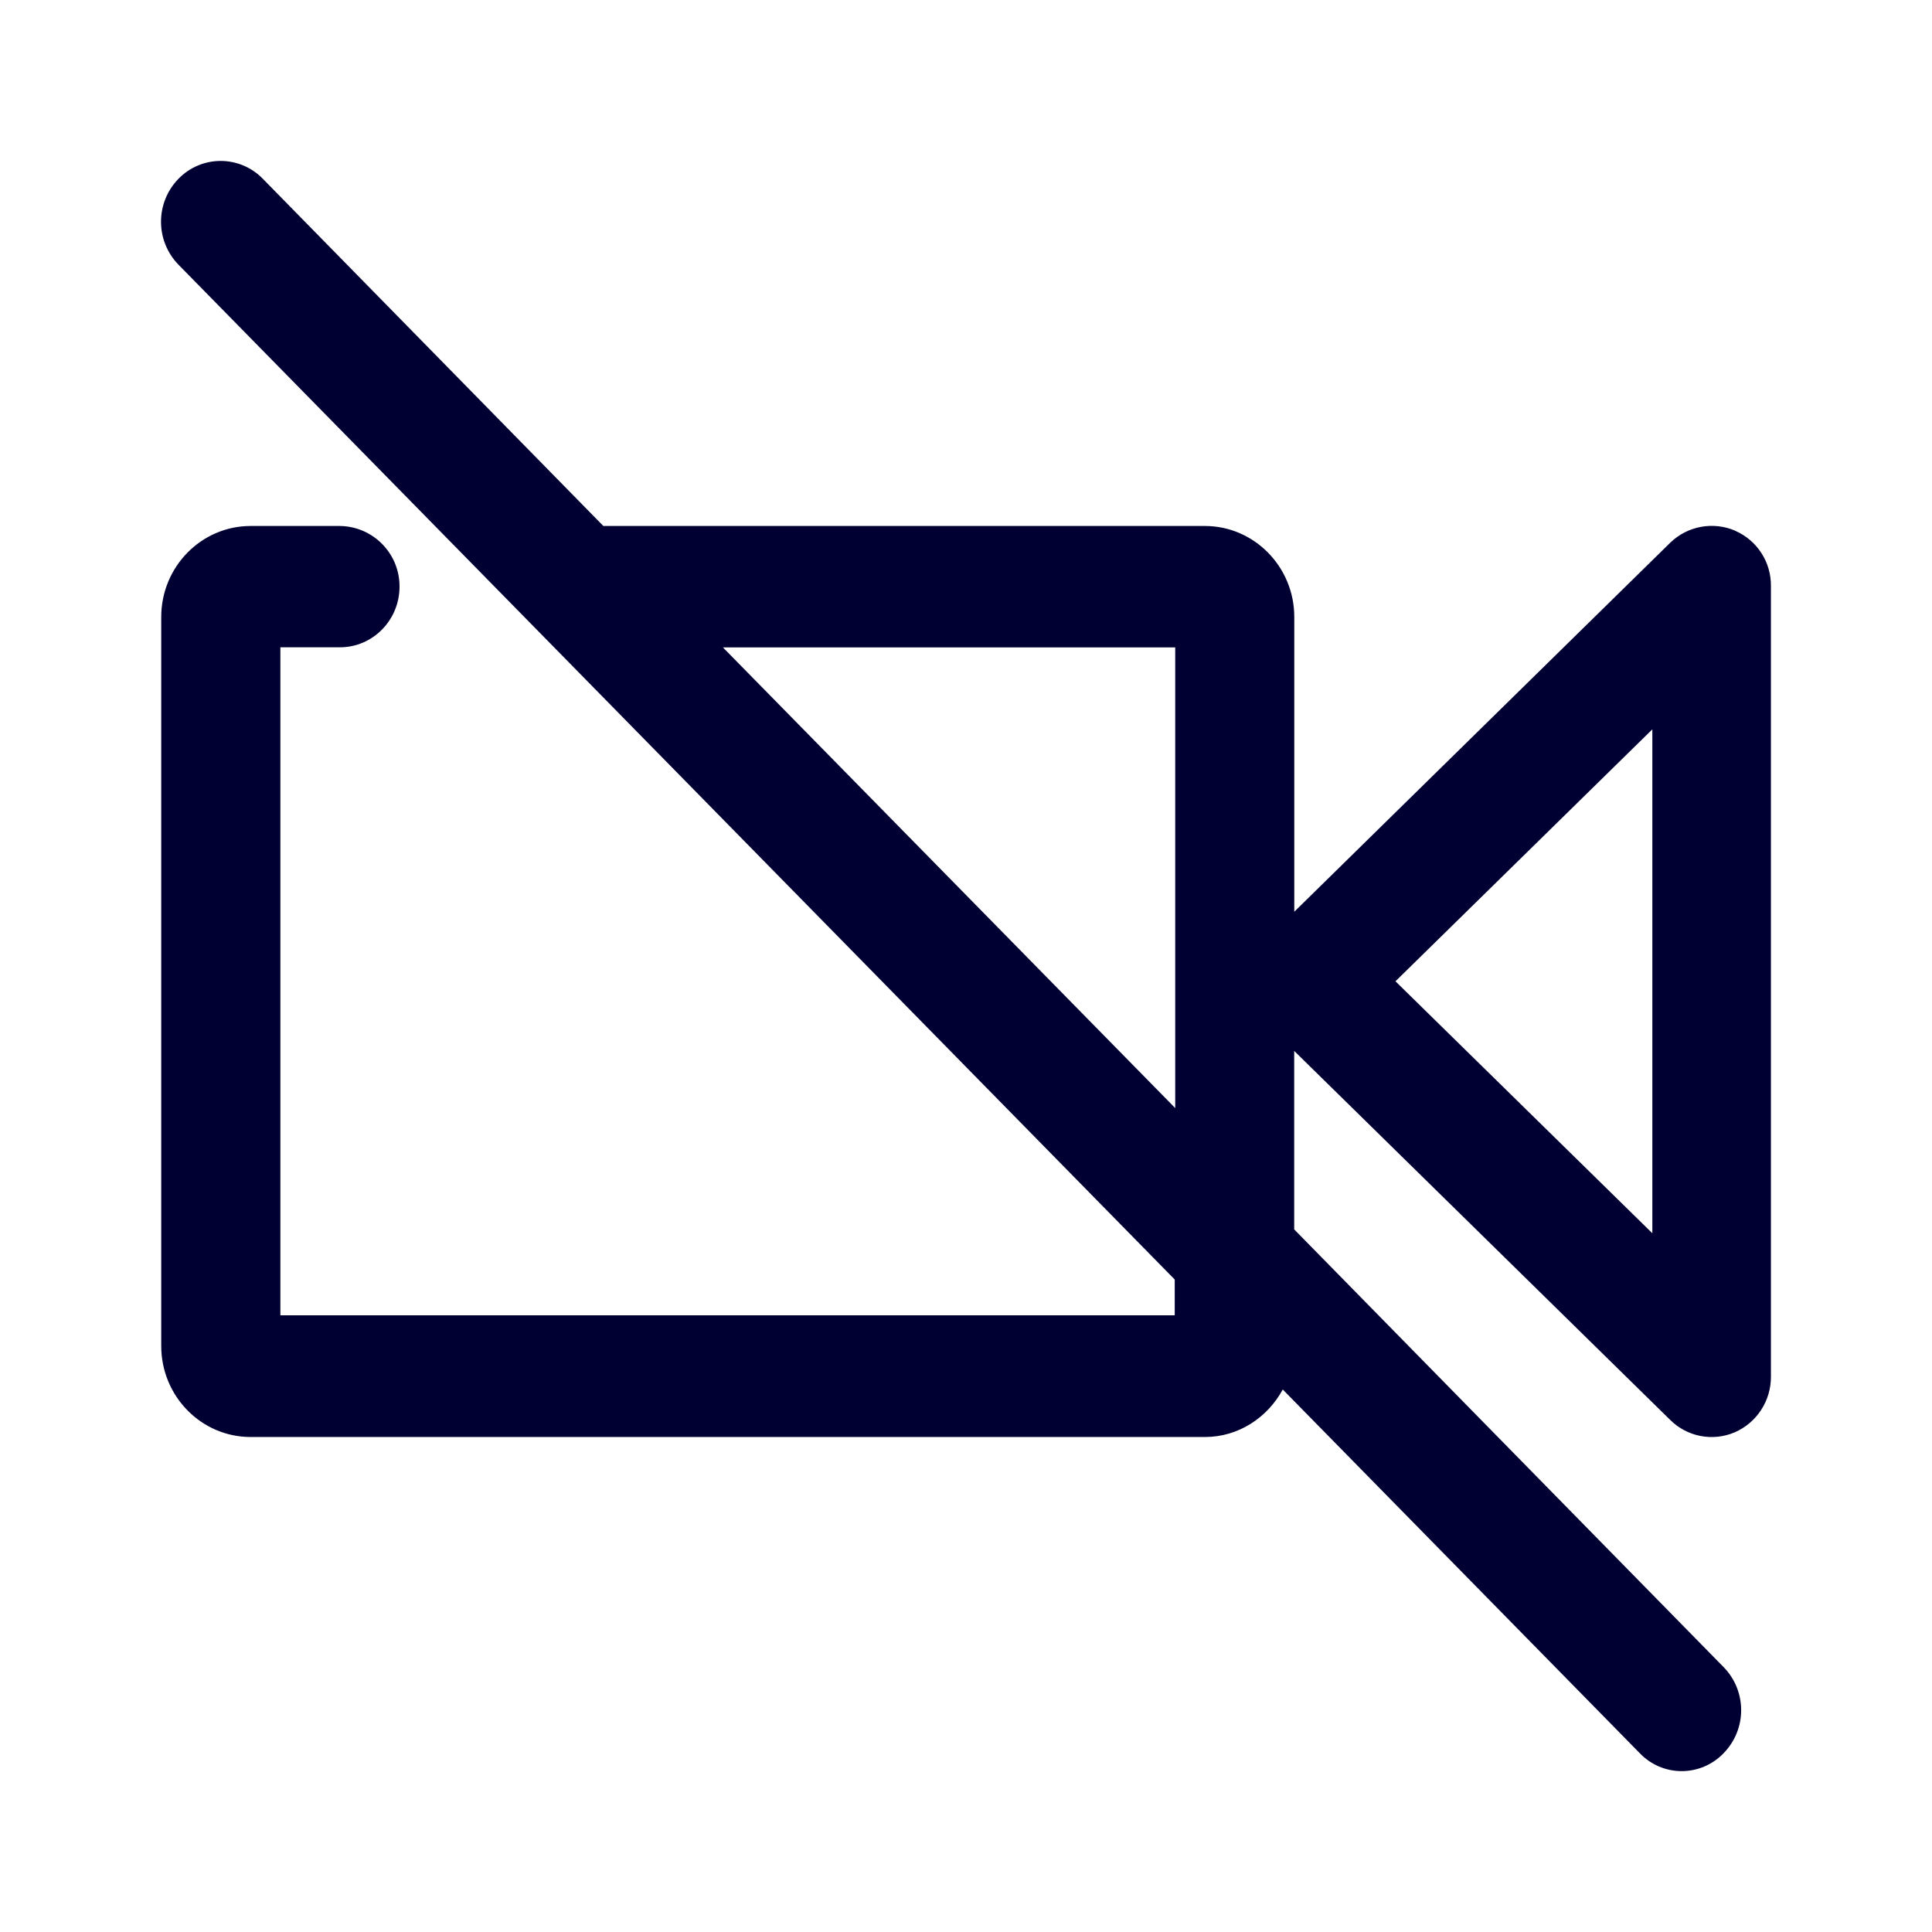
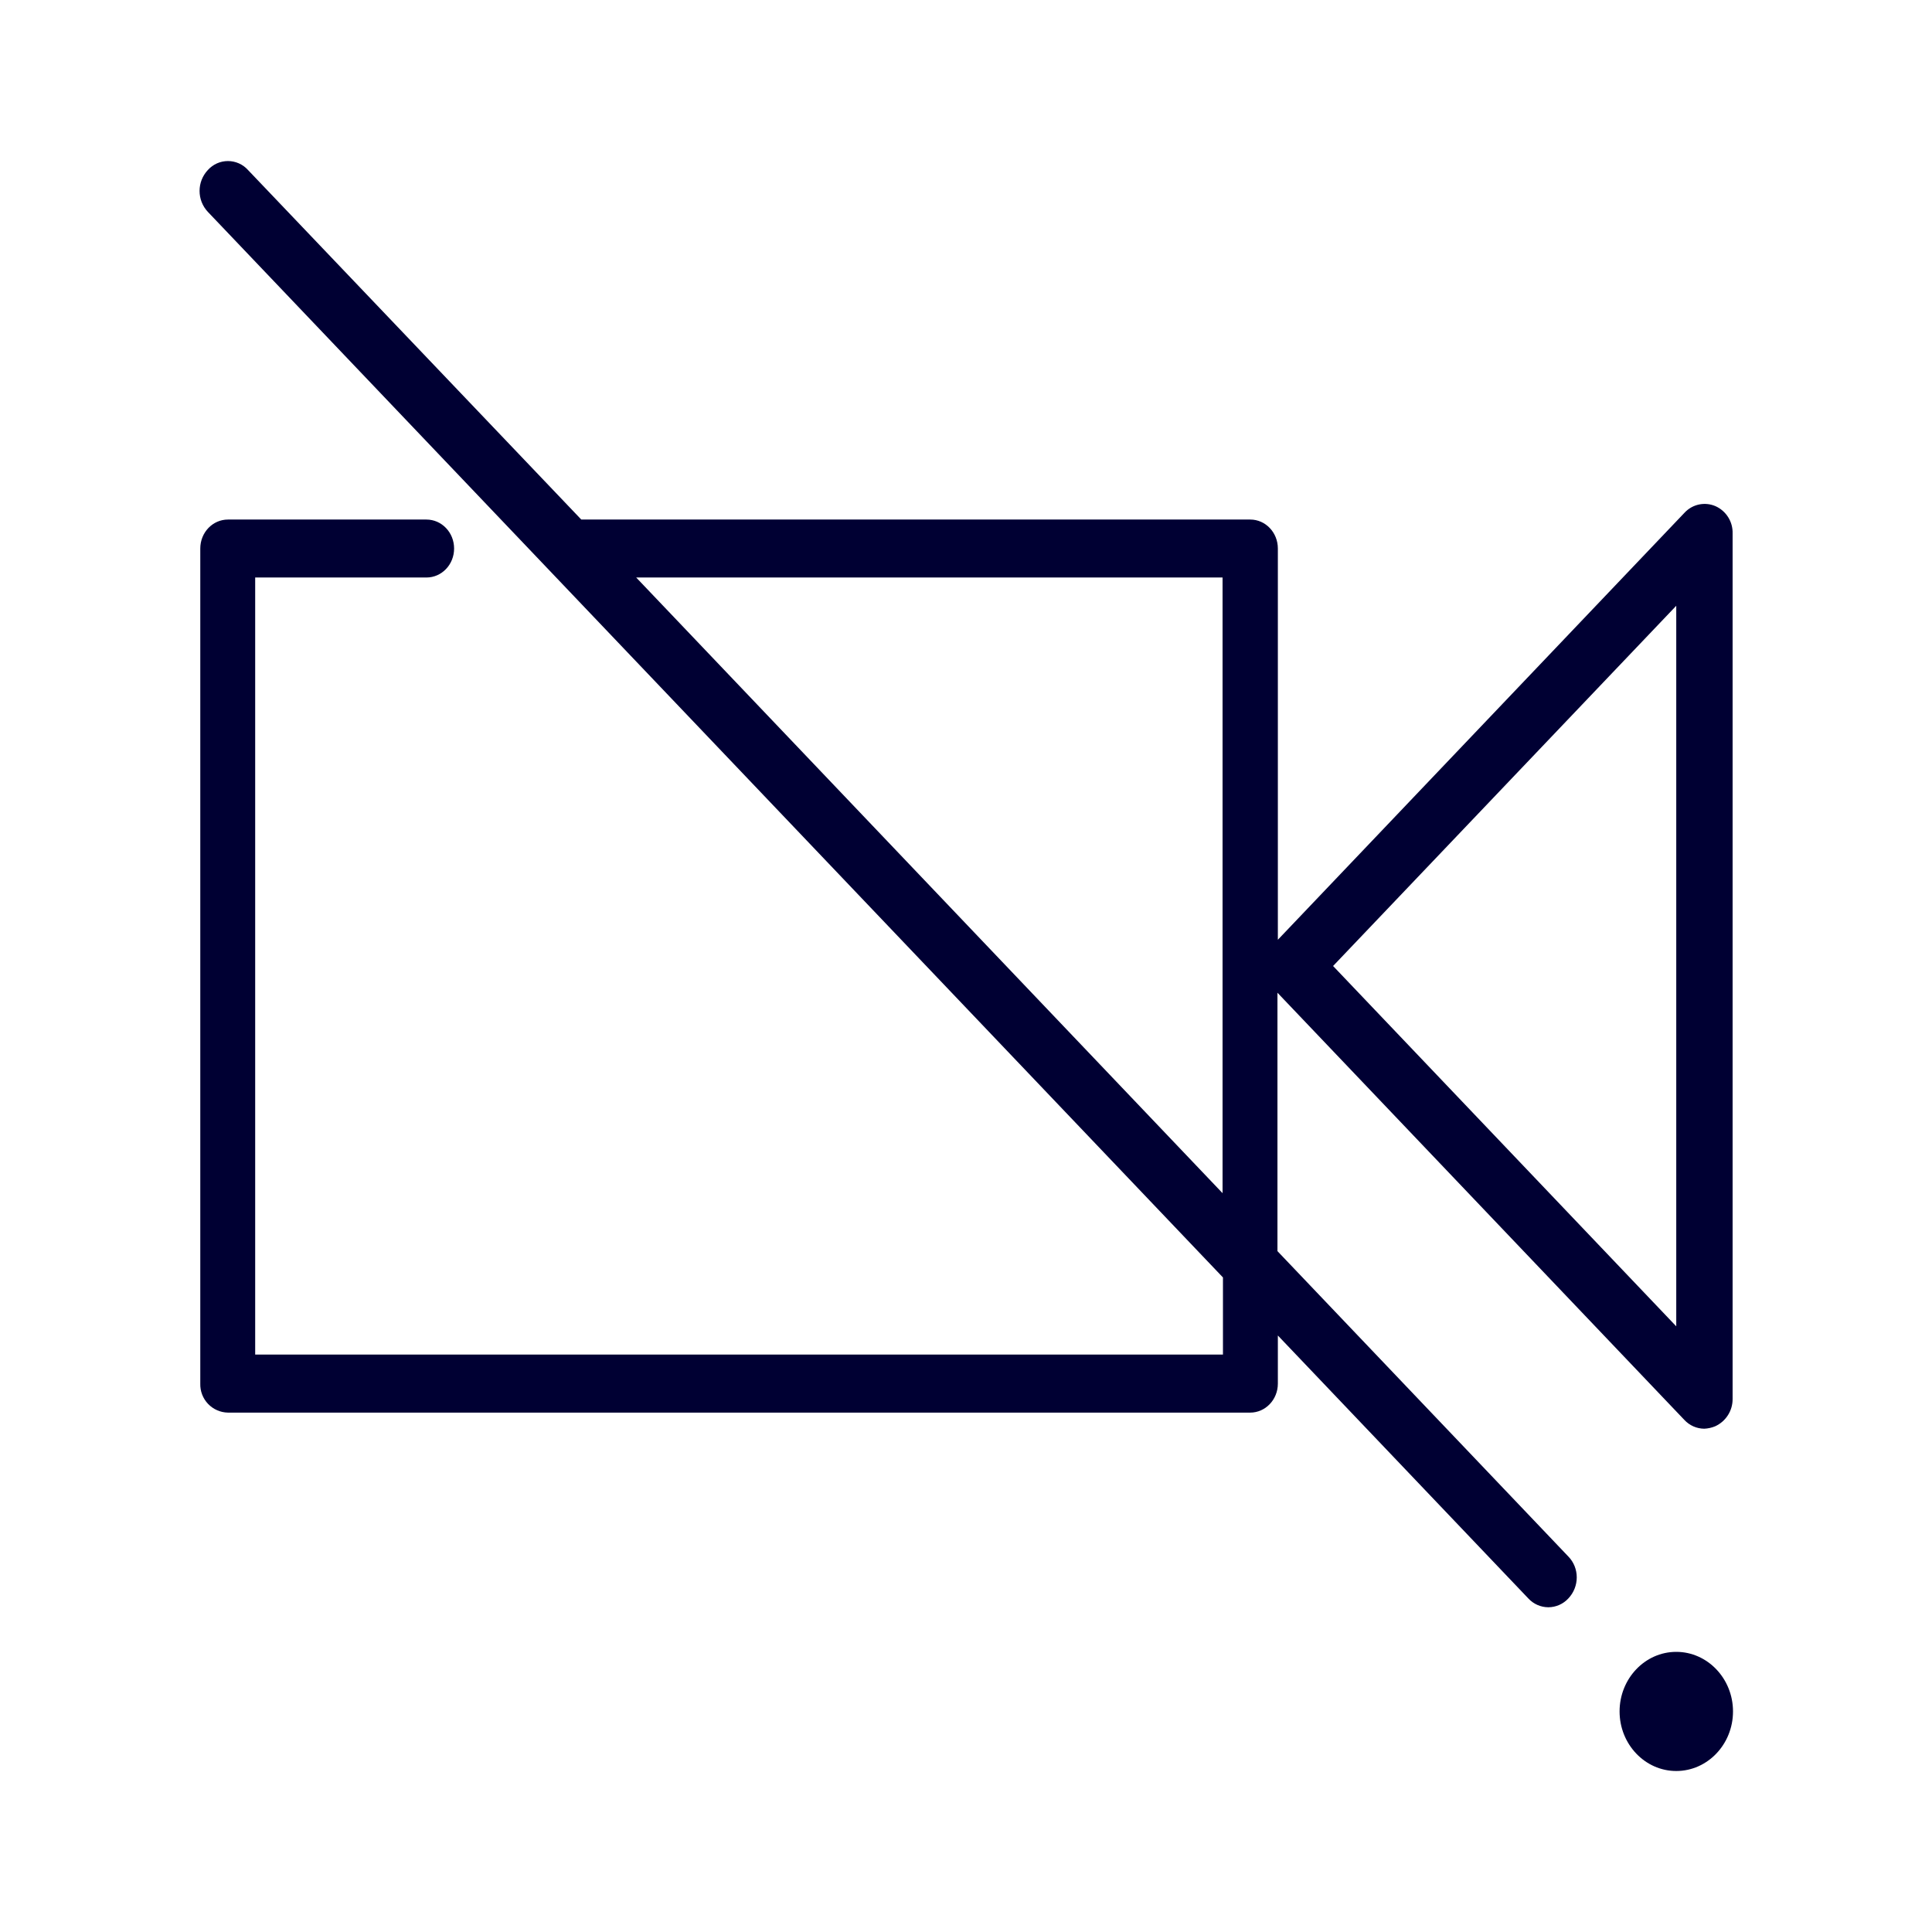
<svg xmlns="http://www.w3.org/2000/svg" width="24" height="24" fill="none">
-   <path fill="#003" d="M21.554 6.592a.74.74 0 0 0-.806.15l-4.67 4.584V7.664c0-.623-.499-1.13-1.11-1.13H7.495l-4.23-4.313a.73.73 0 0 0-1.048 0 .765.765 0 0 0 0 1.067l12.376 12.607v.444H3.483V8.041h.74c.408 0 .74-.338.74-.753a.75.75 0 0 0-.74-.754h-1.11c-.612 0-1.11.507-1.11 1.13v9.057c0 .623.498 1.13 1.11 1.13h11.855c.417 0 .777-.241.967-.59l4.434 4.517a.72.72 0 0 0 1.043 0 .765.765 0 0 0 0-1.068l-5.335-5.438v-2.217l4.671 4.584a.73.73 0 0 0 .801.154.75.75 0 0 0 .45-.695V7.283a.74.74 0 0 0-.445-.69M8.98 8.042h5.619v5.723zm8.355 4.148 3.191-3.13v6.26z" />
+   <path fill="#003" d="M20.927 6.368a.34.34 0 0 1 .384-.08.36.36 0 0 1 .212.34v10.75a.37.37 0 0 1-.217.34.4.4 0 0 1-.135.03.34.34 0 0 1-.248-.11l-5.054-5.306v3.21l3.613 3.793c.14.143.14.375 0 .522a.34.34 0 0 1-.248.109.34.34 0 0 1-.249-.11l-3.111-3.266v.598c0 .199-.154.36-.344.36H2.832a.35.35 0 0 1-.344-.36V6.814c0-.2.154-.36.344-.36h2.465c.19 0 .344.16.344.36s-.154.36-.344.36H3.17v9.653h12.022v-.958L2.583 2.633a.38.38 0 0 1 0-.522.335.335 0 0 1 .497 0l4.141 4.343h8.31c.19 0 .343.161.343.36v4.86zm-5.74.806H7.903l7.284 7.648zm5.636 9.302V7.525L16.56 12zm0 5.524c.389 0 .705-.332.705-.74 0-.407-.316-.74-.705-.74s-.704.333-.704.74c0 .408.316.74.704.74" />
</svg>
